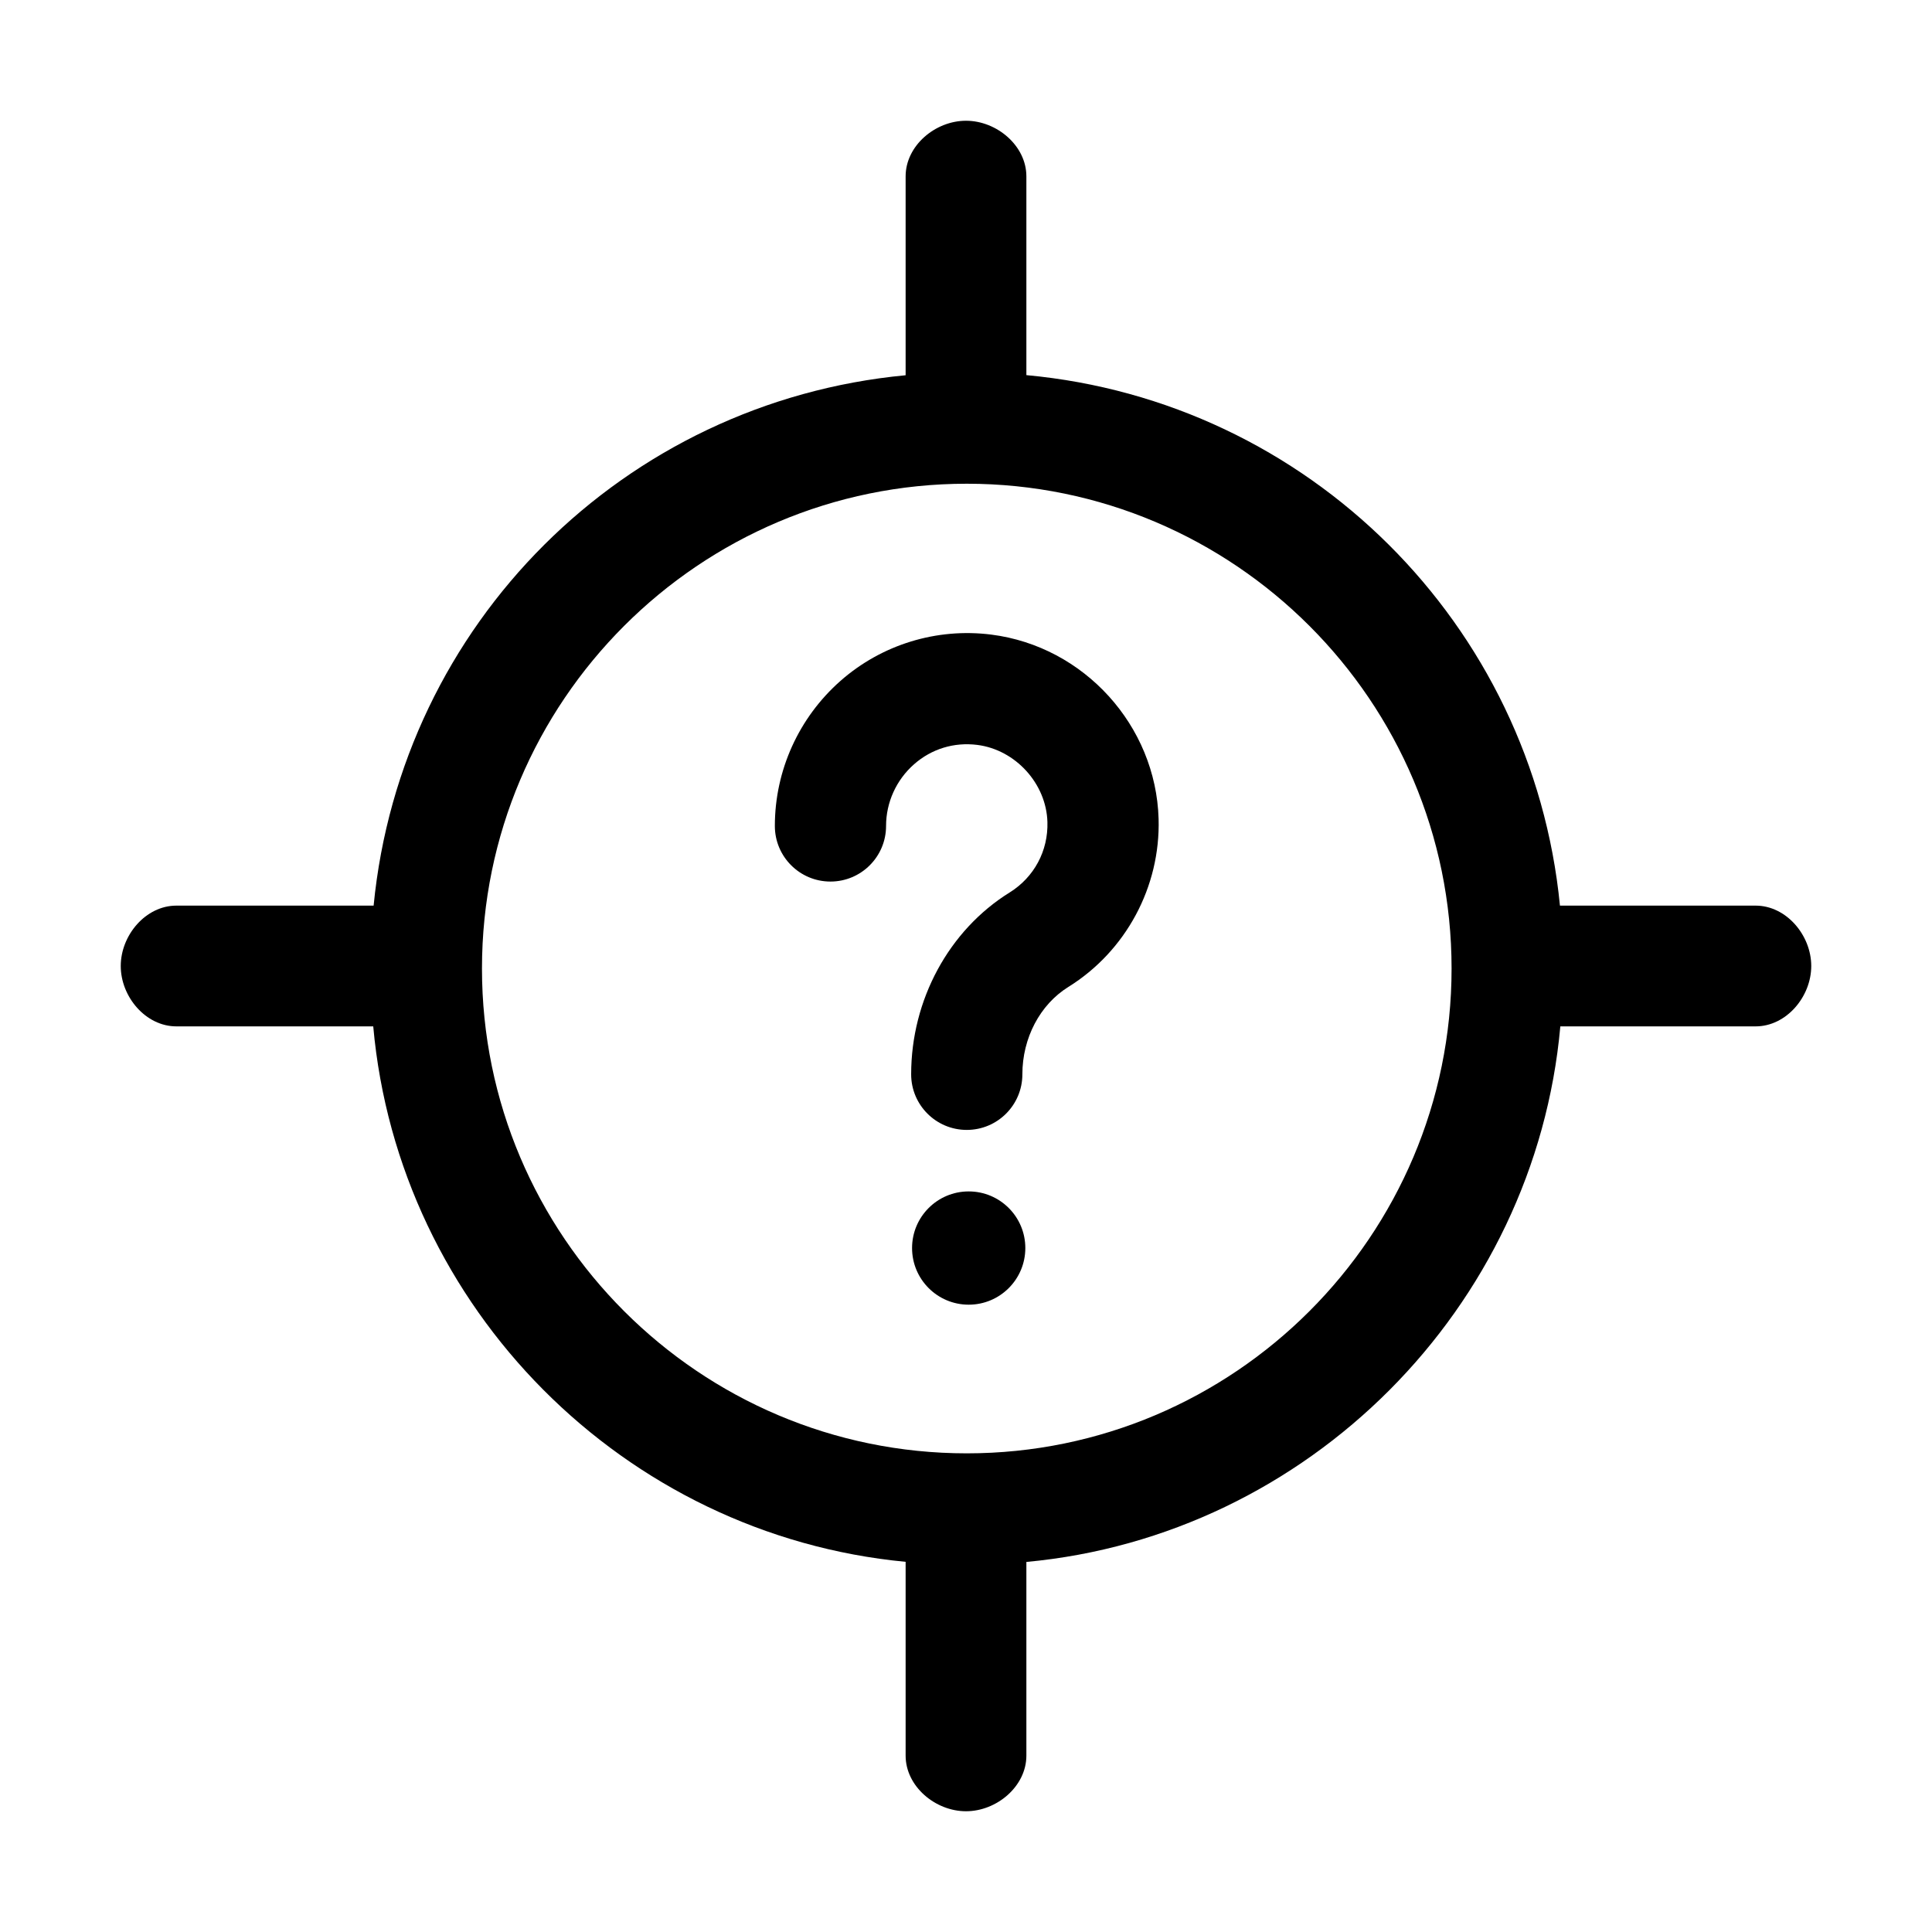
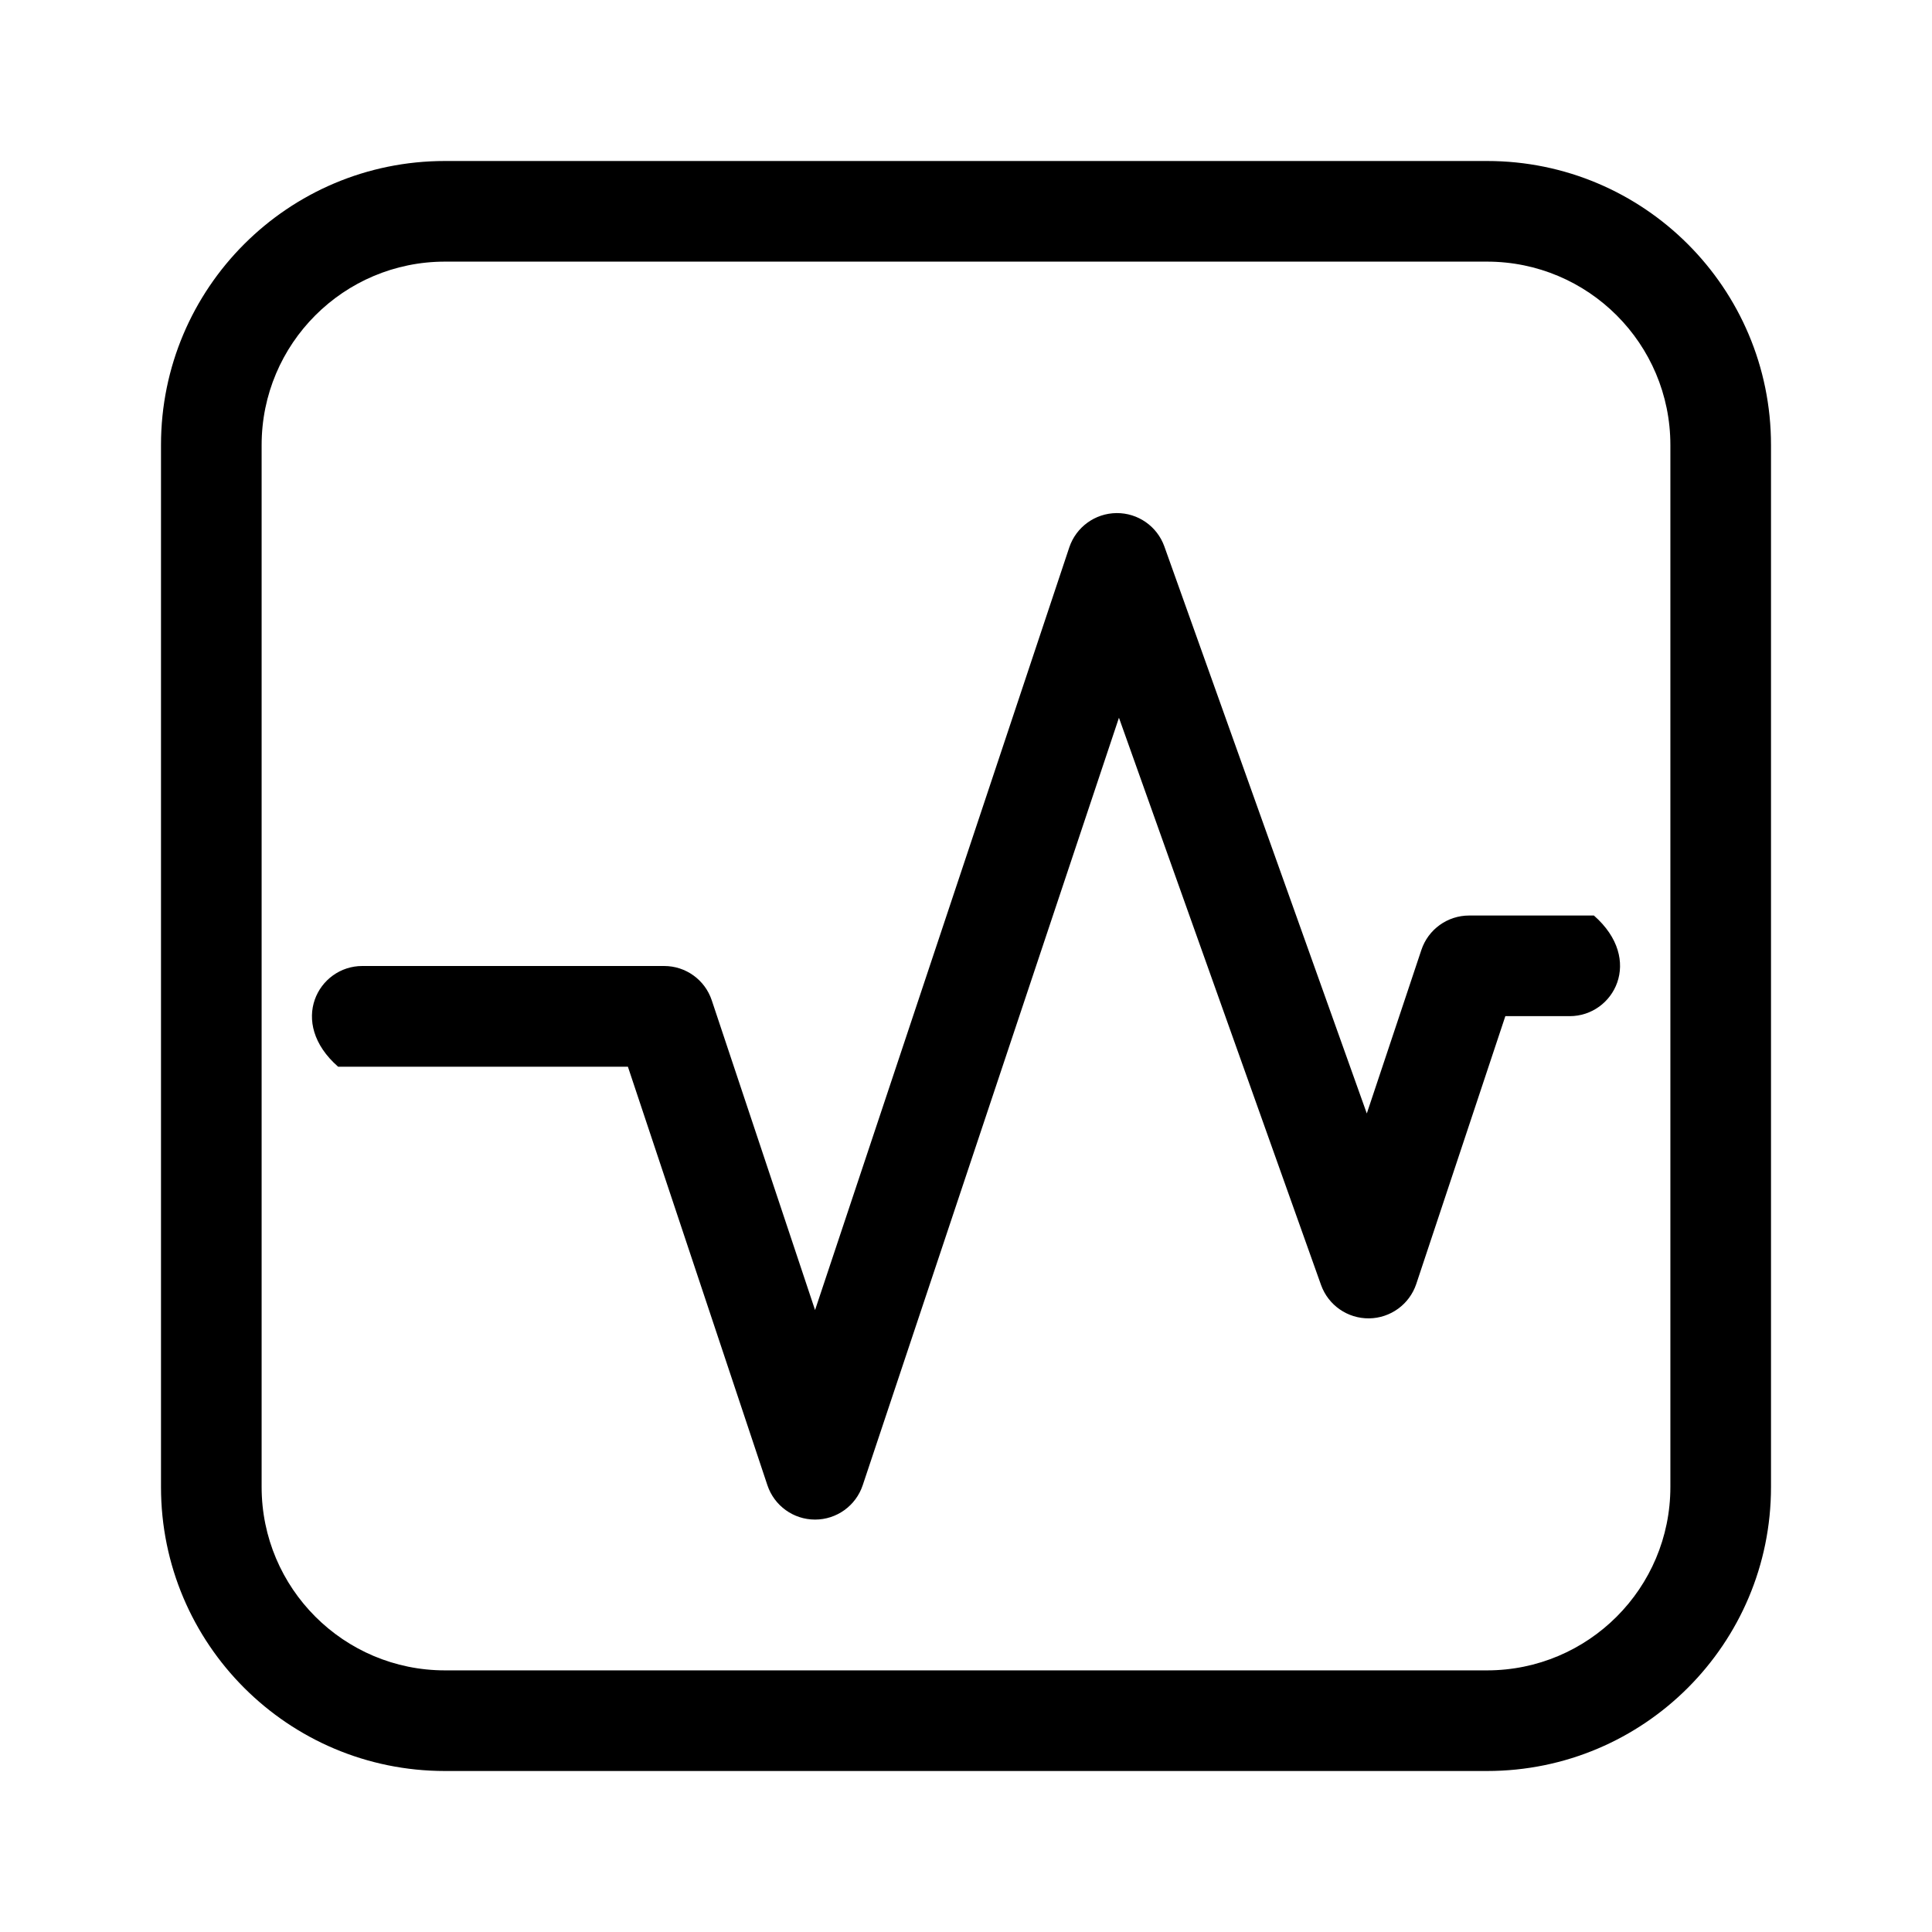
- <svg xmlns="http://www.w3.org/2000/svg" height="512" viewBox="0 0 96 96" width="512">
-   <g id="Layer_4">
-     <g>
-       <path d="m87.237 45h-9.724c-1.367-14-12.513-25.071-26.513-26.36v-9.877c0-1.526-1.474-2.763-3-2.763s-3 1.237-3 2.763v9.883c-14 1.323-25.071 12.354-26.435 26.354h-9.802c-1.526 0-2.763 1.474-2.763 3s1.237 3 2.763 3h9.783c1.254 14 12.454 25.275 26.454 26.606v9.631c0 1.526 1.474 2.763 3 2.763s3-1.237 3-2.763v-9.625c14-1.297 25.276-12.612 26.532-26.612h9.705c1.526 0 2.763-1.474 2.763-3s-1.237-3-2.763-3zm-39.198 27.216c-13.283 0-24.09-10.807-24.09-24.09s10.807-24.09 24.09-24.09 24.089 10.807 24.089 24.09-10.806 24.09-24.089 24.09z" />
-       <path d="m49.257 31.533c-2.713-.344-5.444.494-7.494 2.3-2.072 1.826-3.261 4.453-3.261 7.208 0 1.526 1.237 2.763 2.763 2.763s2.763-1.237 2.763-2.763c0-1.169.506-2.285 1.388-3.063.872-.768 1.988-1.109 3.145-.964 1.9.241 3.431 1.924 3.485 3.833.041 1.435-.662 2.744-1.88 3.501-3.017 1.875-4.891 5.337-4.891 9.034 0 1.526 1.237 2.763 2.763 2.763s2.763-1.237 2.763-2.763c0-1.802.875-3.465 2.282-4.34 2.864-1.78 4.583-4.98 4.487-8.352-.131-4.636-3.705-8.573-8.313-9.157z" />
-       <circle cx="48.134" cy="62.015" r="2.814" />
-     </g>
-   </g>
+ <svg xmlns="http://www.w3.org/2000/svg" id="图层_1" data-name="图层 1" viewBox="0 0 240 240">
+   <path d="M184.72,20A35.27,35.27,0,0,1,220,55.28V184.72A35.27,35.27,0,0,1,184.72,220H55.28A35.27,35.27,0,0,1,20,184.72V55.28A35.27,35.27,0,0,1,55.28,20Zm0,12.5H55.28A22.78,22.78,0,0,0,32.5,55.28V184.72A22.78,22.78,0,0,0,55.28,207.5H184.72a22.78,22.78,0,0,0,22.78-22.78V55.28A22.78,22.78,0,0,0,184.72,32.5Zm-77.55,152a6.24,6.24,0,0,1-11.84,0L78,132.51H42C35.72,127,39.55,120,45,120H82.5a6.23,6.23,0,0,1,5.92,4.27l12.83,38.47L132.83,68a6.25,6.25,0,0,1,11.81-.12l25.15,70.44L176.57,118a6.25,6.25,0,0,1,5.93-4.27H198c6.28,5.51,2.45,12.5-3,12.5h-8l-11.07,33.28a6.26,6.26,0,0,1-11.82.13L139,89.16Z" />
</svg>
